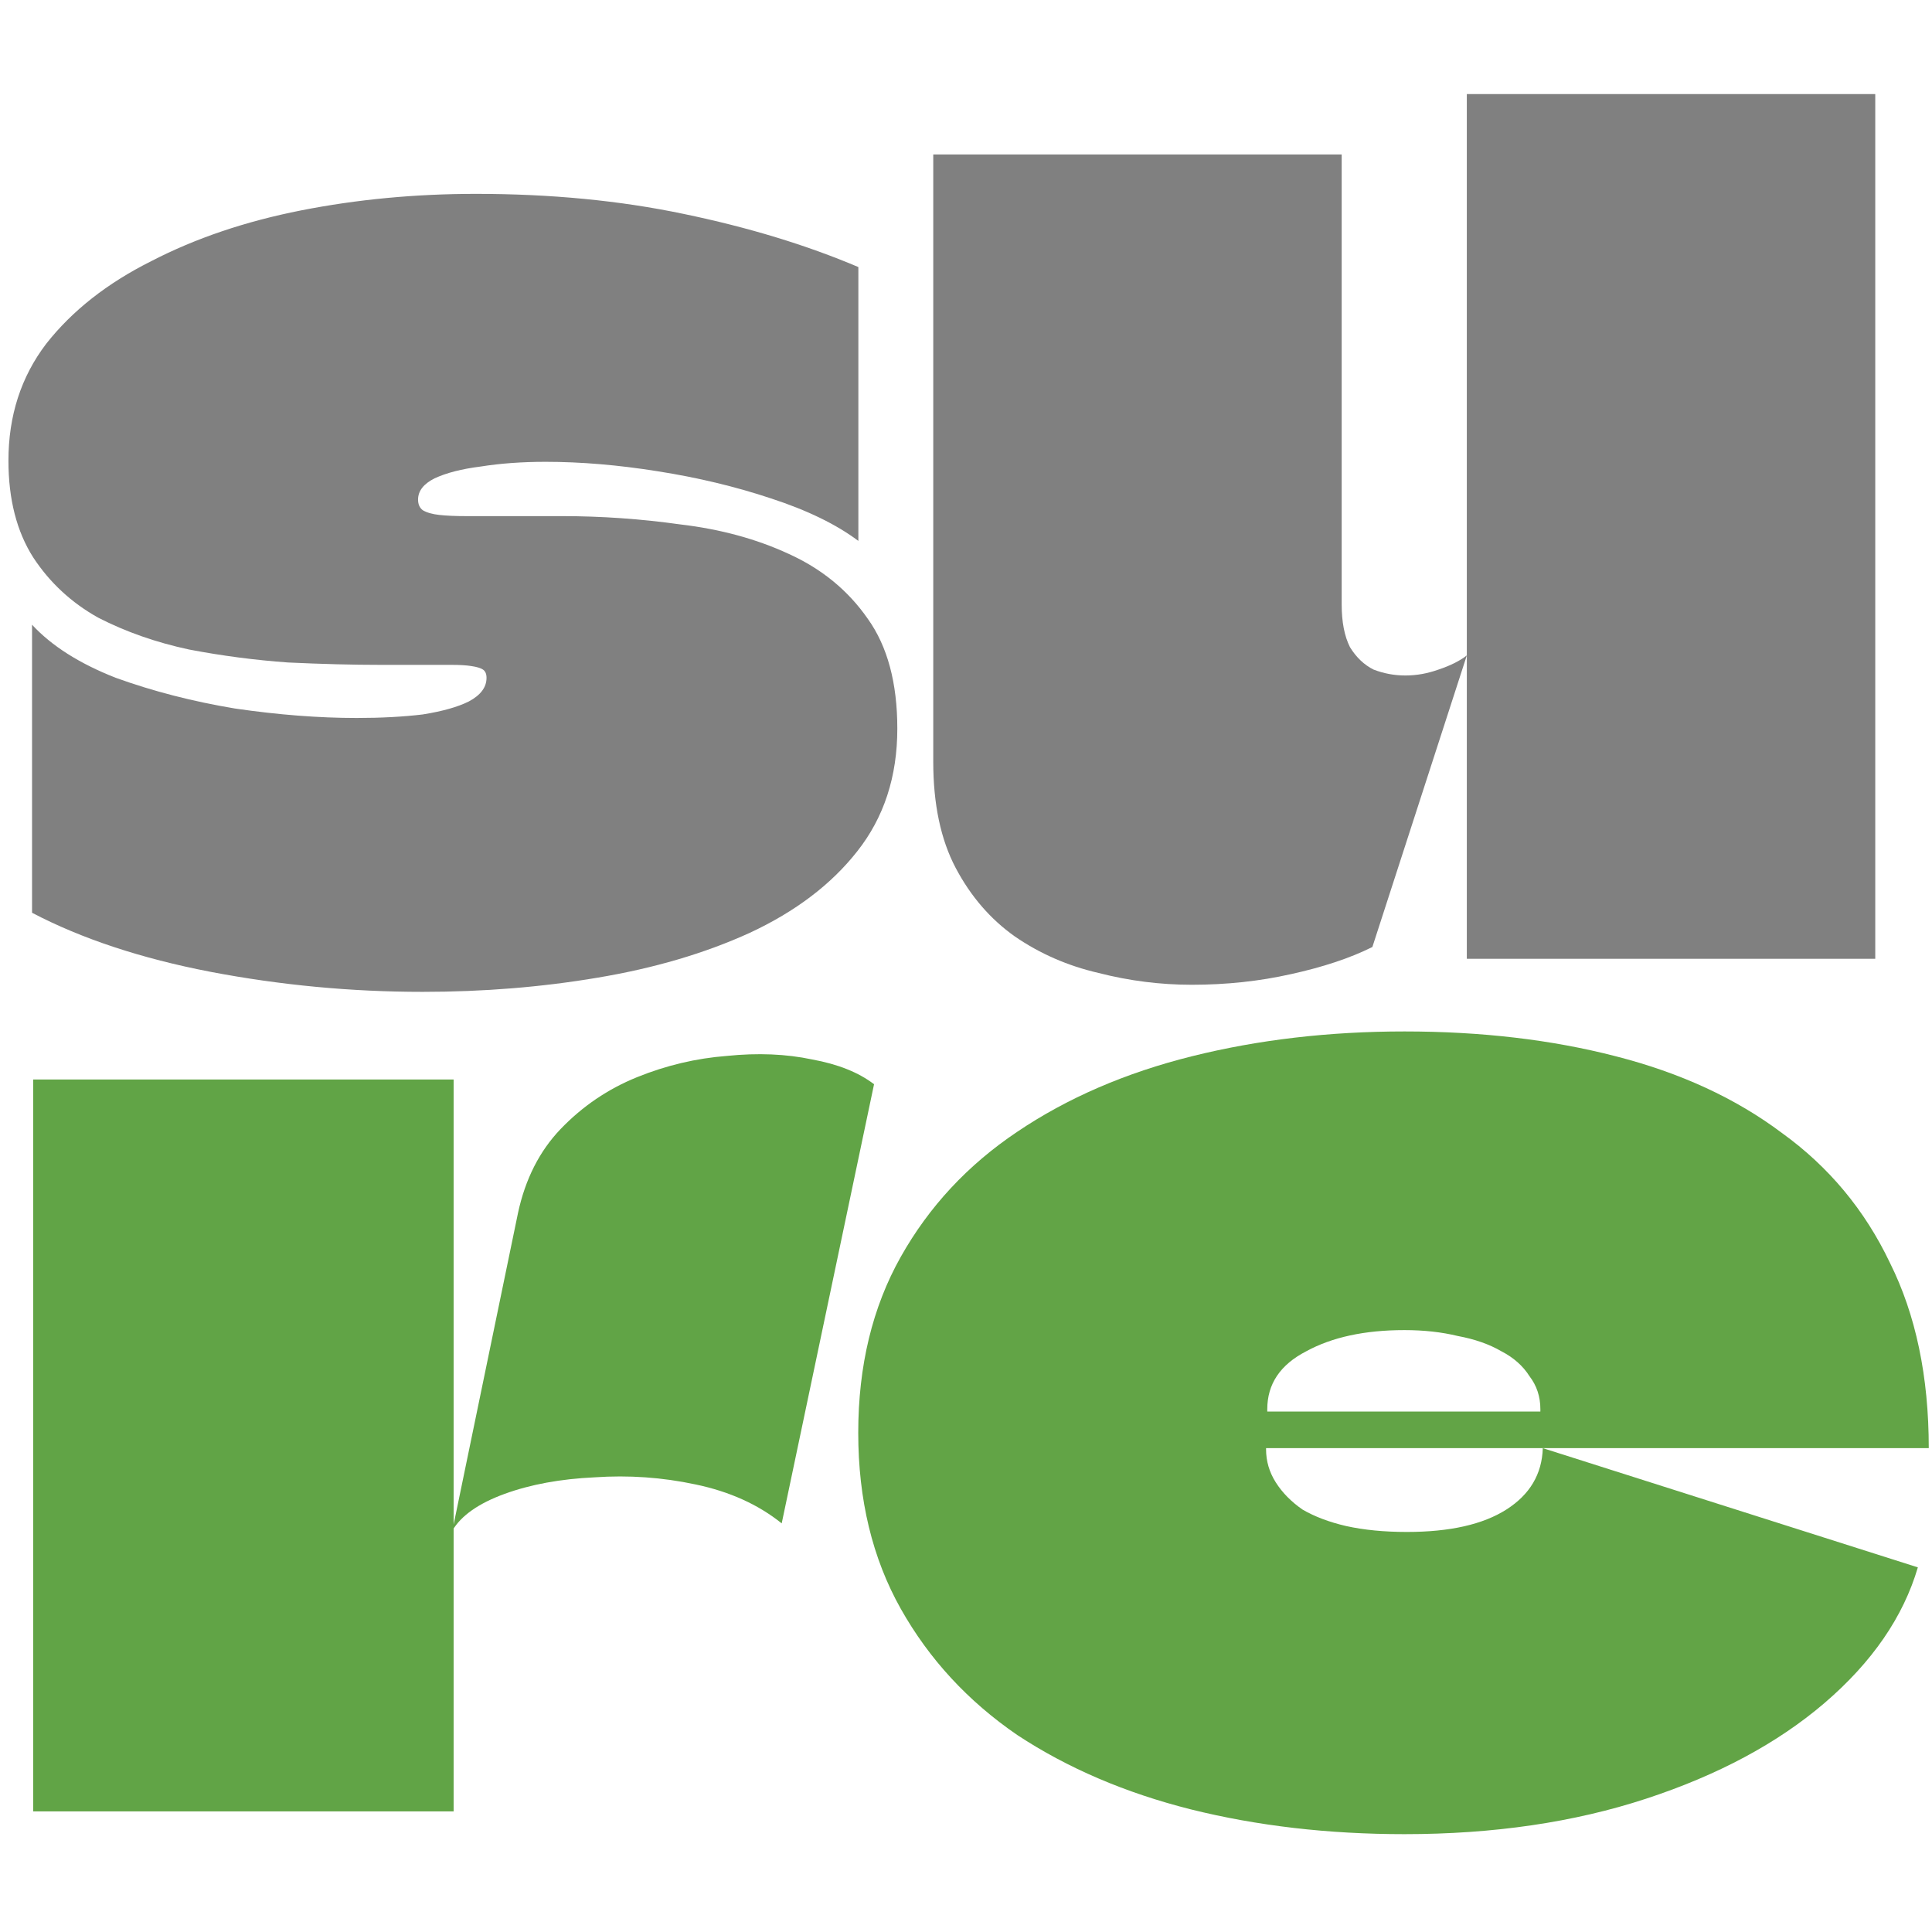
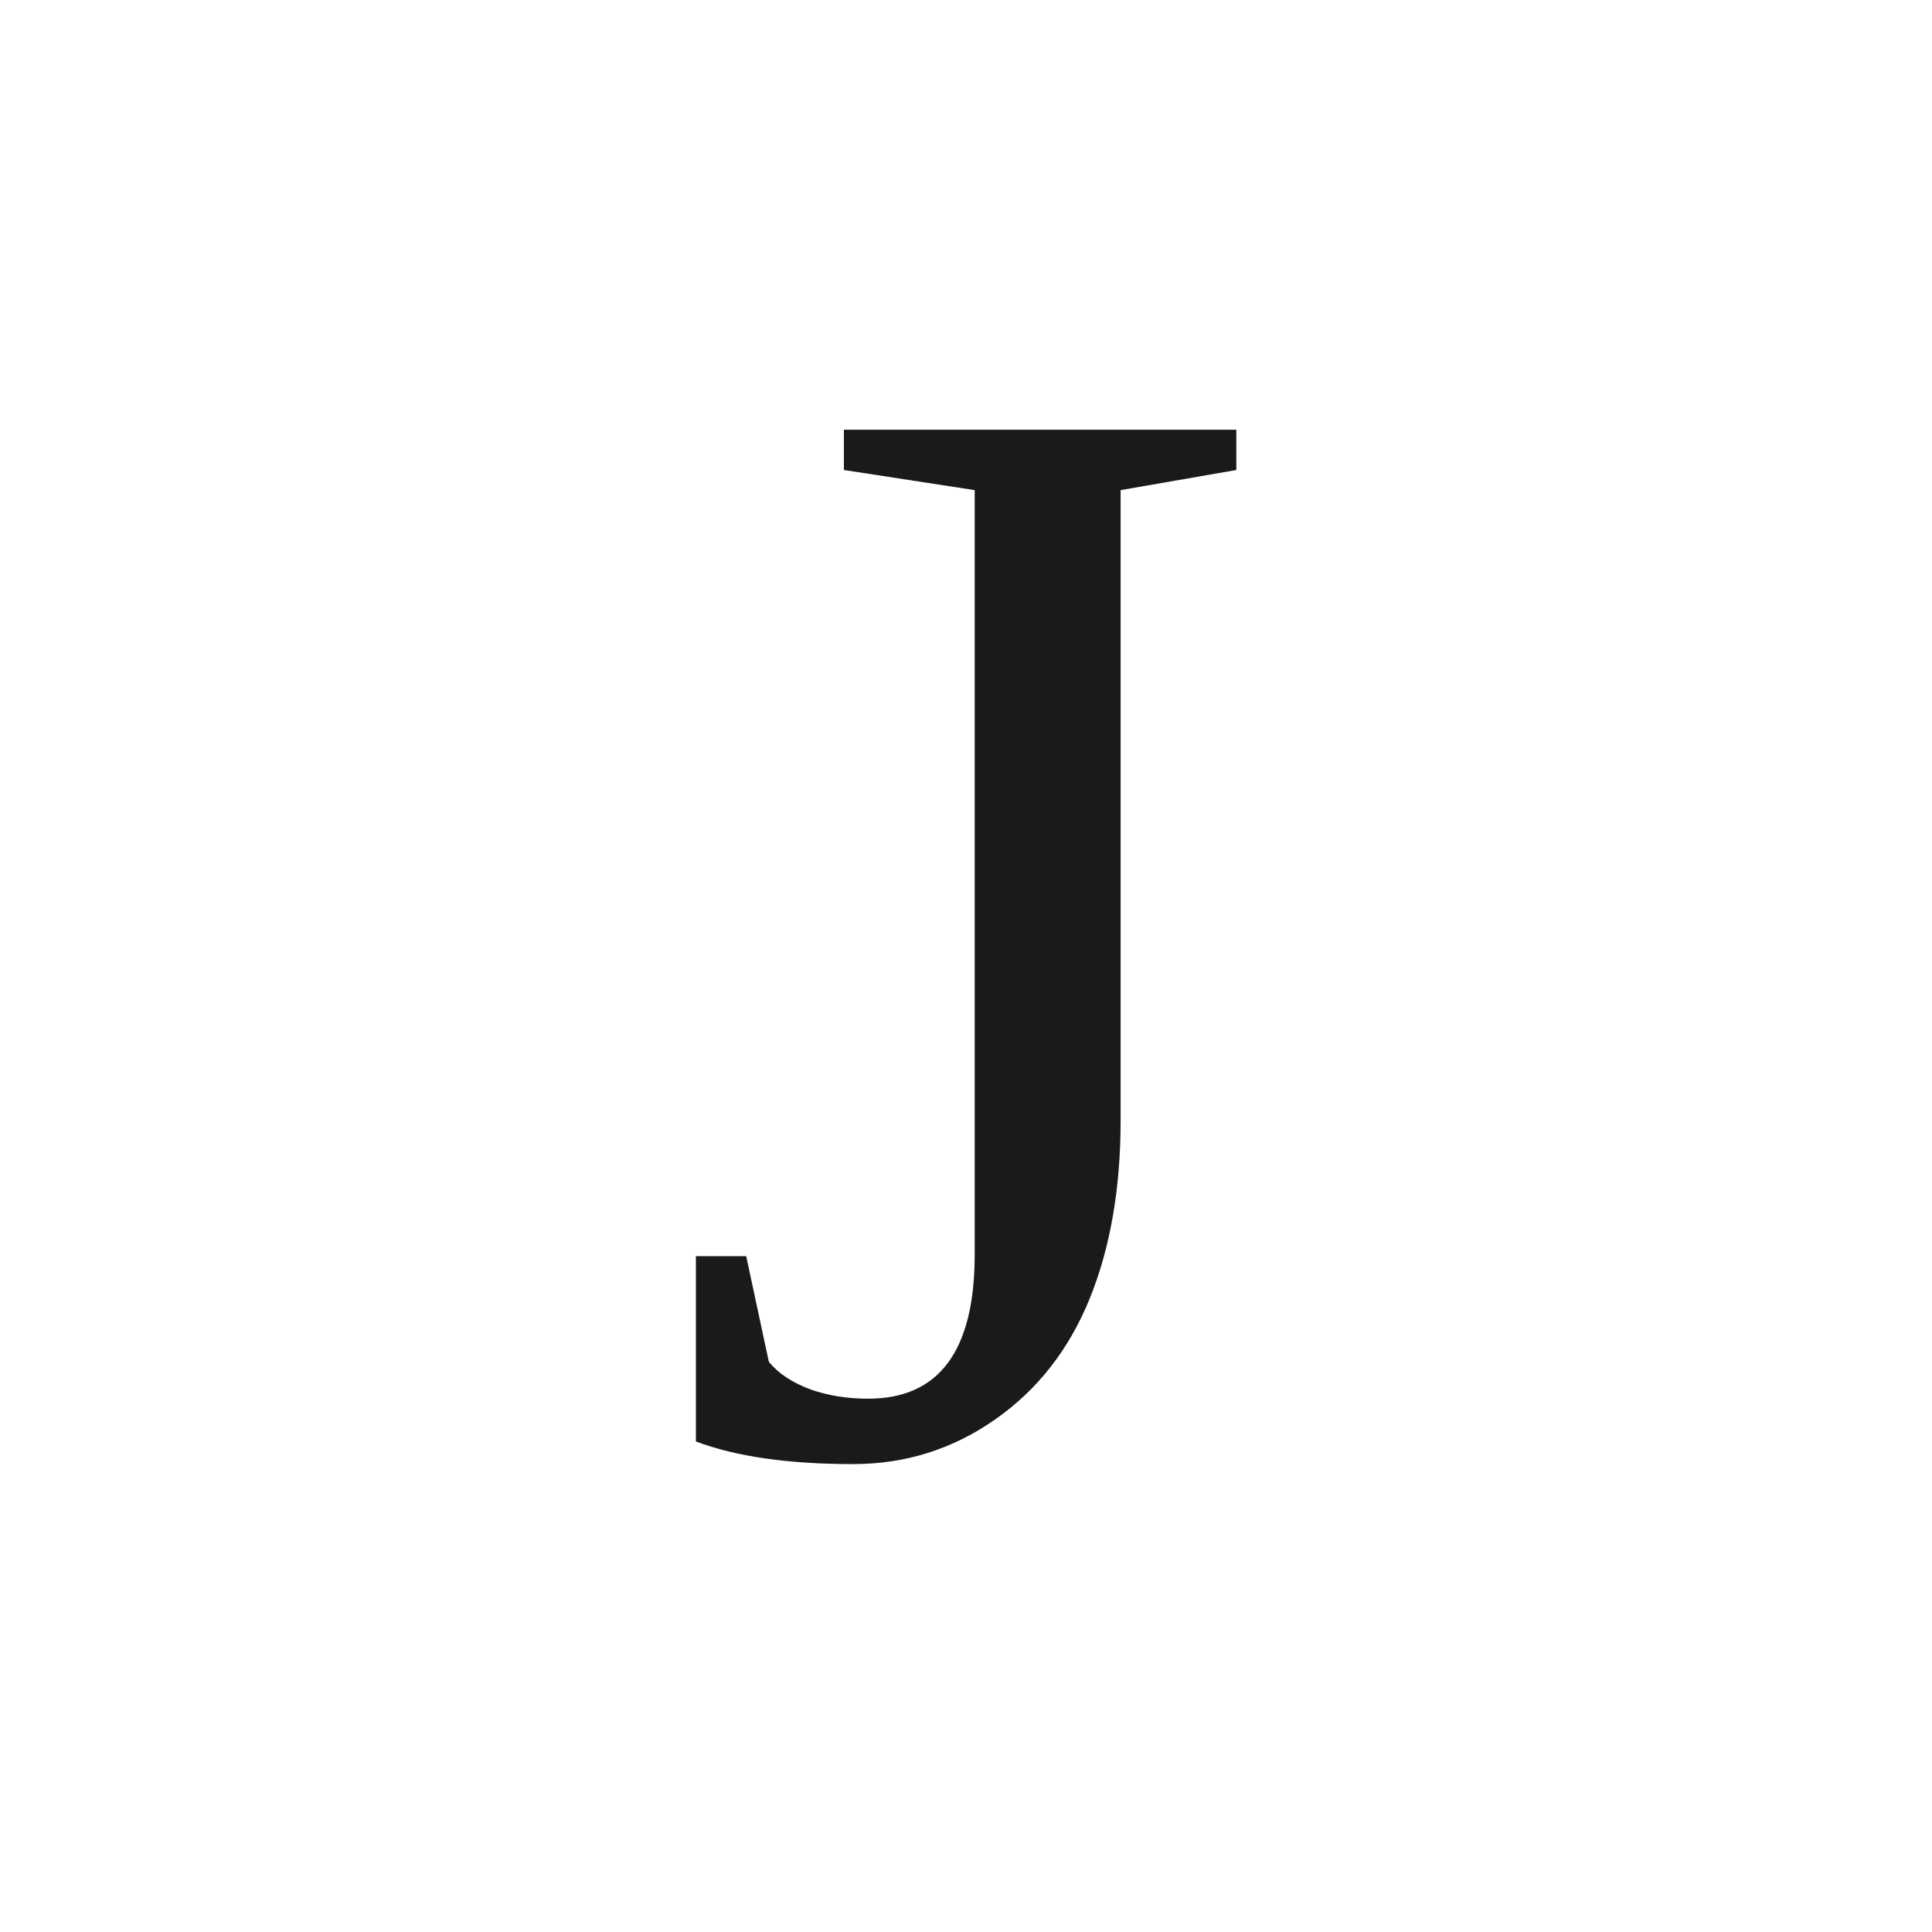
- <svg xmlns="http://www.w3.org/2000/svg" width="36" height="36" viewBox="0 0 160 145" fill="none">
-   <path d="M116.51 119.37C120.062 119.37 122.809 118.751 124.752 117.513C126.696 116.274 127.701 114.58 127.768 112.429L158.828 122.303C157.621 126.409 155.042 130.156 151.088 133.545C147.201 136.869 142.276 139.509 136.312 141.464C130.348 143.419 123.68 144.397 116.309 144.397C110.01 144.397 104.113 143.712 98.618 142.344C93.19 140.975 88.399 138.922 84.244 136.185C80.156 133.382 76.94 129.896 74.594 125.725C72.249 121.553 71.076 116.698 71.076 111.158C71.076 105.618 72.249 100.763 74.594 96.592C76.94 92.421 80.156 88.967 84.244 86.229C88.399 83.427 93.223 81.341 98.718 79.973C104.213 78.604 110.077 77.92 116.309 77.92C122.675 77.92 128.505 78.604 133.799 79.973C139.16 81.341 143.75 83.459 147.57 86.327C151.456 89.129 154.438 92.714 156.516 97.081C158.66 101.382 159.732 106.498 159.732 112.429H104.95C104.95 112.429 104.917 112.429 104.85 112.429C104.85 112.429 104.85 112.462 104.85 112.527C104.85 113.504 105.118 114.417 105.654 115.264C106.19 116.111 106.927 116.861 107.865 117.513C108.871 118.099 110.077 118.555 111.484 118.881C112.958 119.207 114.634 119.37 116.51 119.37ZM116.309 102.653C113.025 102.653 110.311 103.24 108.167 104.413C106.023 105.521 104.95 107.117 104.95 109.203C104.95 109.268 104.95 109.333 104.95 109.399C105.017 109.399 105.051 109.399 105.051 109.399H127.466C127.533 109.399 127.567 109.399 127.567 109.399C127.567 109.333 127.567 109.268 127.567 109.203C127.567 108.16 127.265 107.248 126.662 106.466C126.126 105.618 125.355 104.934 124.35 104.413C123.345 103.826 122.139 103.403 120.732 103.142C119.391 102.816 117.917 102.653 116.309 102.653Z" fill="#62a446" />
-   <path d="M37.567 81.901C37.567 85.811 37.567 89.755 37.567 93.73C37.567 97.641 37.567 101.584 37.567 105.559C37.567 109.47 37.567 113.413 37.567 117.388C37.567 121.559 37.567 125.73 37.567 129.902C37.567 134.073 37.567 138.276 37.567 142.513H2.748C2.748 136.06 2.748 129.608 2.748 123.156C2.748 116.704 2.748 110.252 2.748 103.799C2.748 100.15 2.748 96.5 2.748 92.85C2.748 89.201 2.748 85.551 2.748 81.901H37.567ZM37.466 119.246L42.9 92.948C43.504 90.146 44.678 87.832 46.422 86.007C48.234 84.117 50.347 82.683 52.762 81.706C55.177 80.728 57.66 80.141 60.209 79.946C62.758 79.685 65.106 79.783 67.253 80.239C69.4 80.63 71.111 81.315 72.385 82.292L64.737 118.659C62.792 117.095 60.41 116.02 57.593 115.433C54.842 114.846 52.058 114.651 49.24 114.846C46.422 114.977 43.94 115.433 41.793 116.215C39.646 116.997 38.204 118.007 37.466 119.246Z" fill="#61a446" />
-   <path d="M155.301 0.292C155.301 4.658 155.301 20.058 155.301 24.489C155.301 28.921 155.301 33.353 155.301 37.785C155.301 41.565 155.301 45.378 155.301 49.223C155.301 53.003 155.301 56.783 155.301 60.563C155.301 64.343 155.301 68.123 155.301 71.903H121.476C121.476 69.166 121.476 66.396 121.476 63.594C121.476 60.791 121.476 57.989 121.476 55.186C121.476 52.319 121.476 49.549 121.476 46.877C121.476 40.815 121.476 34.885 121.476 29.084C121.476 23.218 121.476 6.288 121.476 0.292H155.301ZM111.113 5.292C111.113 8.746 111.113 18.233 111.113 21.752C111.113 25.206 111.113 28.66 111.113 32.115C111.113 35.569 111.113 39.056 111.113 42.575C111.113 44.009 111.341 45.182 111.798 46.094C112.319 46.942 112.971 47.561 113.753 47.952C114.6 48.278 115.48 48.441 116.392 48.441C117.305 48.441 118.217 48.278 119.13 47.952C120.107 47.626 120.889 47.235 121.476 46.779L113.655 70.926C111.83 71.838 109.582 72.588 106.909 73.174C104.303 73.761 101.565 74.054 98.698 74.054C96.091 74.054 93.516 73.728 90.975 73.076C88.433 72.49 86.119 71.48 84.034 70.046C82.013 68.612 80.384 66.722 79.145 64.376C77.907 62.029 77.288 59.097 77.288 55.577C77.288 50.885 77.288 46.192 77.288 41.5C77.288 36.807 77.288 32.115 77.288 27.422C77.288 24.75 77.288 22.078 77.288 19.406C77.288 16.669 77.288 7.964 77.288 5.292H111.113Z" fill="grey" />
-   <path d="M0.699 30.648C0.699 26.933 1.742 23.707 3.827 20.97C5.978 18.233 8.878 15.952 12.528 14.127C16.178 12.237 20.316 10.836 24.944 9.923C29.571 9.011 34.394 8.555 39.412 8.555C45.603 8.555 51.339 9.108 56.618 10.216C61.962 11.324 66.785 12.791 71.086 14.616V37.296C69.262 35.928 66.85 34.754 63.852 33.777C60.919 32.799 57.791 32.05 54.467 31.528C51.209 31.007 48.113 30.746 45.18 30.746C43.225 30.746 41.432 30.877 39.803 31.137C38.239 31.333 36.968 31.659 35.99 32.115C35.078 32.571 34.622 33.158 34.622 33.874C34.622 34.266 34.752 34.559 35.013 34.754C35.339 34.95 35.795 35.08 36.382 35.145C36.968 35.211 37.718 35.243 38.63 35.243C40.129 35.243 41.465 35.243 42.638 35.243C43.811 35.243 45.115 35.243 46.549 35.243C49.807 35.243 53.066 35.471 56.325 35.928C59.648 36.319 62.647 37.133 65.319 38.371C68.056 39.61 70.239 41.402 71.868 43.748C73.498 46.029 74.312 49.06 74.312 52.84C74.312 56.816 73.205 60.205 70.989 63.007C68.838 65.744 65.873 67.993 62.093 69.753C58.378 71.447 54.174 72.685 49.481 73.468C44.854 74.25 40.031 74.641 35.013 74.641C29.082 74.641 23.216 74.087 17.416 72.979C11.681 71.871 6.76 70.241 2.654 68.091V44.237C4.283 45.997 6.597 47.463 9.595 48.636C12.658 49.744 15.95 50.592 19.469 51.178C23.053 51.7 26.41 51.96 29.538 51.96C31.559 51.96 33.383 51.862 35.013 51.667C36.642 51.406 37.913 51.048 38.825 50.592C39.803 50.07 40.292 49.418 40.292 48.636C40.292 48.31 40.194 48.082 39.999 47.952C39.803 47.822 39.477 47.724 39.021 47.659C38.63 47.594 38.076 47.561 37.359 47.561C36.382 47.561 35.371 47.561 34.328 47.561C33.286 47.561 32.341 47.561 31.493 47.561C29.212 47.561 26.671 47.496 23.868 47.365C21.131 47.17 18.393 46.812 15.656 46.29C12.919 45.703 10.41 44.824 8.129 43.651C5.913 42.412 4.12 40.75 2.752 38.665C1.383 36.514 0.699 33.842 0.699 30.648Z" fill="grey" />
+ <svg xmlns="http://www.w3.org/2000/svg" viewBox="0 0 72 72" width="72" height="72">
+   <text x="36" y="54" text-anchor="middle" font-family="'Georgia', 'Times New Roman', serif" font-size="58" font-weight="400" font-style="normal" fill="#1a1a1a">J</text>
</svg>
